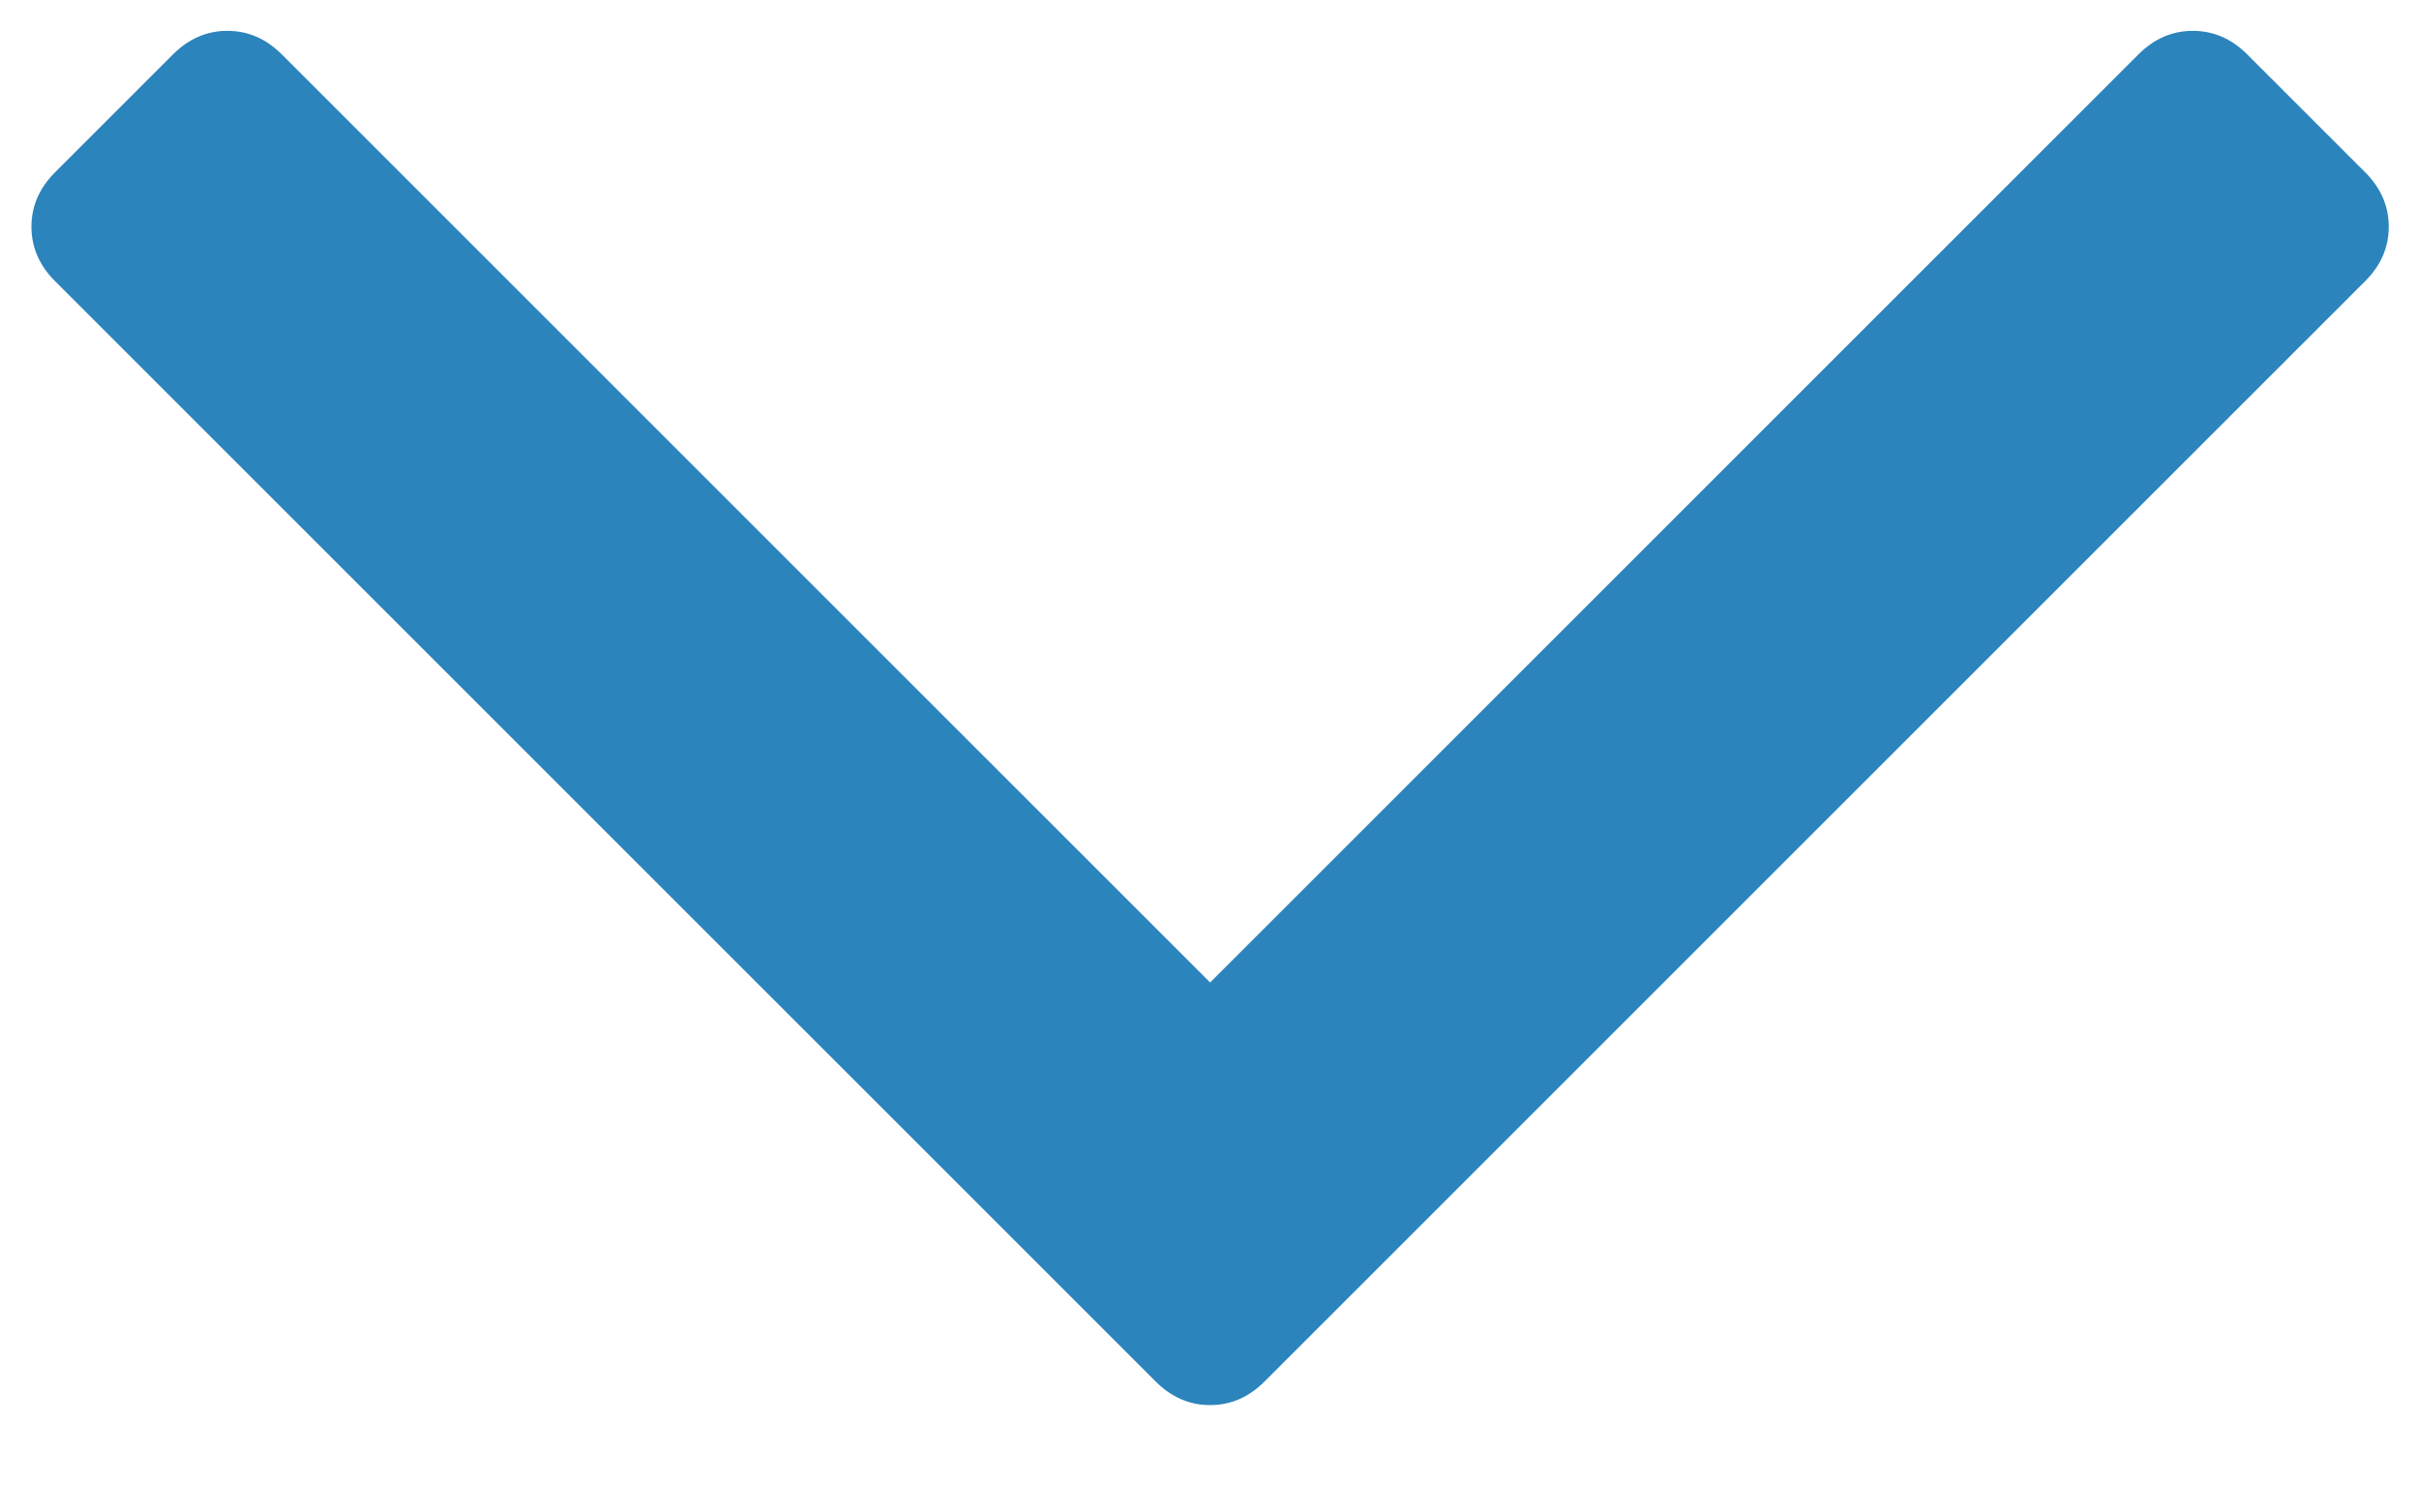
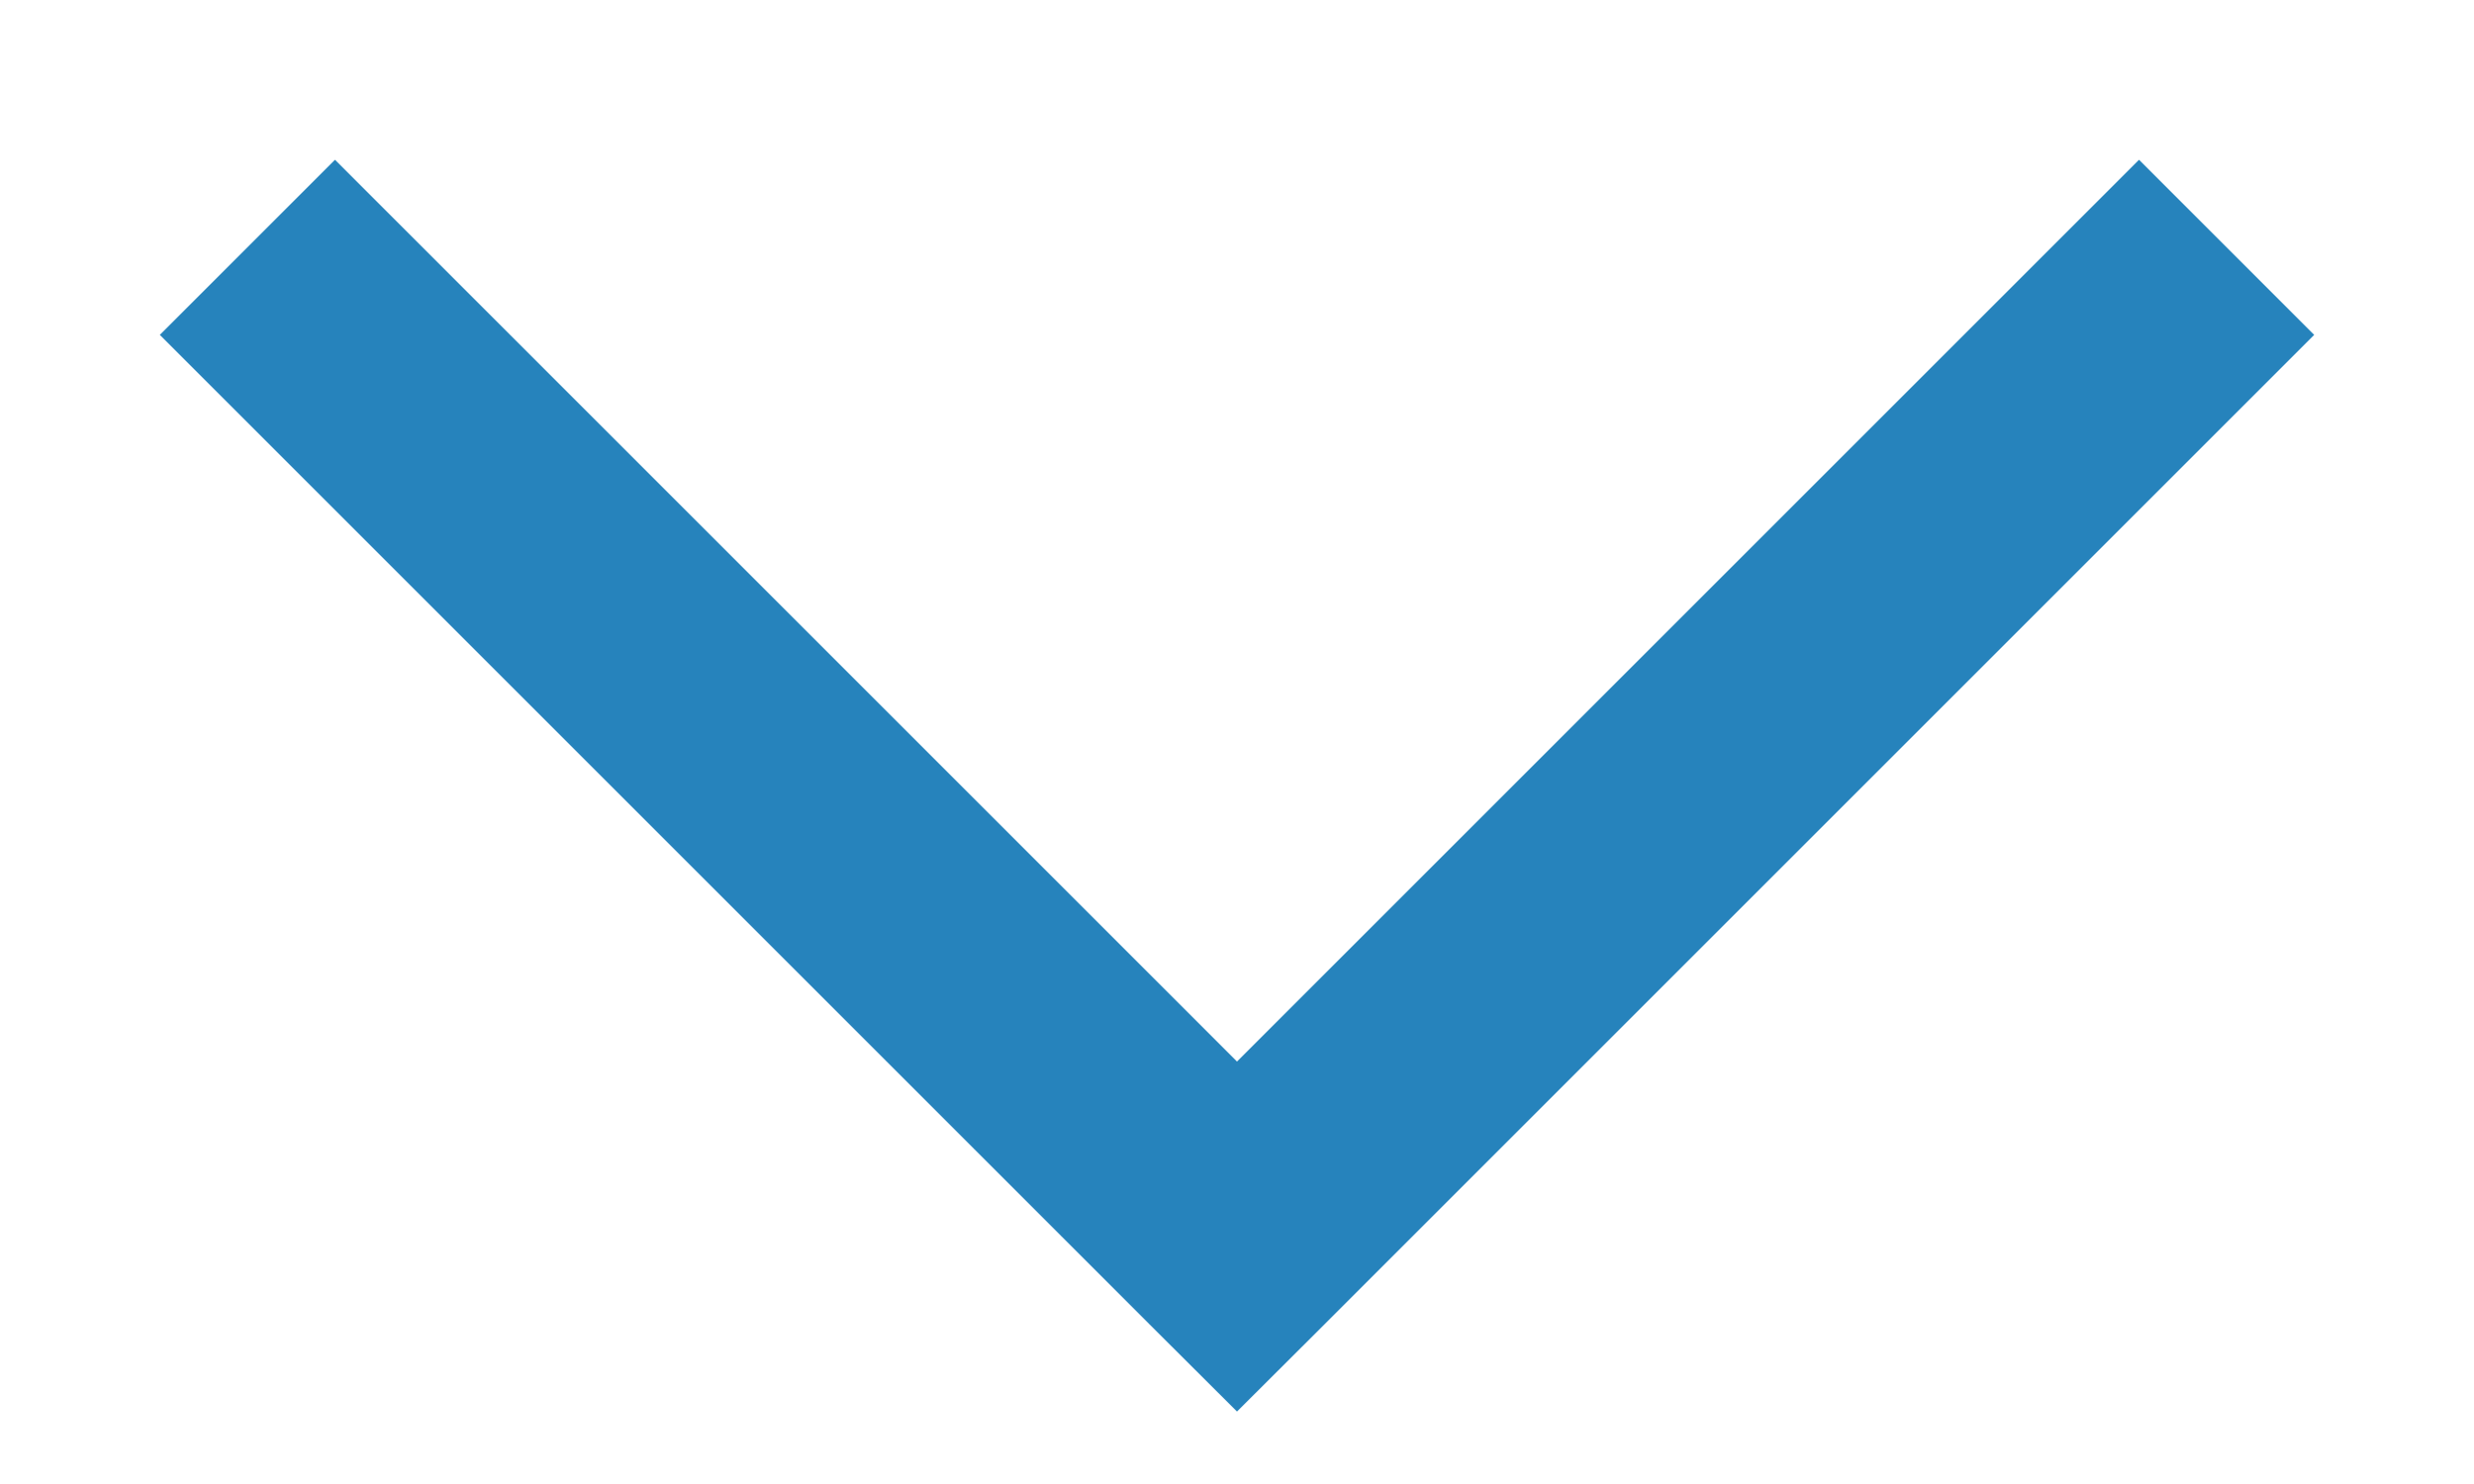
- <svg xmlns="http://www.w3.org/2000/svg" width="8" height="5" viewBox="0 0 8 5" fill="none">
-   <path d="M7.822 0.57C7.874 0.622 7.9 0.682 7.9 0.75C7.9 0.818 7.874 0.878 7.822 0.93L4.182 4.57C4.13 4.622 4.07 4.648 4.002 4.648C3.934 4.648 3.874 4.622 3.822 4.57L0.182 0.93C0.13 0.878 0.104 0.818 0.104 0.75C0.104 0.682 0.13 0.622 0.182 0.57L0.572 0.18C0.624 0.128 0.684 0.102 0.752 0.102C0.82 0.102 0.88 0.128 0.932 0.18L4.002 3.25L7.072 0.18C7.124 0.128 7.184 0.102 7.252 0.102C7.32 0.102 7.38 0.128 7.432 0.18L7.822 0.57Z" fill="#2C84BC" />
+ <svg xmlns="http://www.w3.org/2000/svg" width="10" height="6" viewBox="0 0 10 6" fill="none">
+   <path d="M5 5L4.646 5.354L5 5.707L5.354 5.354L5 5ZM0.646 1.354L4.646 5.354L5.354 4.646L1.354 0.646L0.646 1.354ZM5.354 5.354L9.354 1.354L8.646 0.646L4.646 4.646L5.354 5.354Z" fill="#2683BC" />
</svg>
